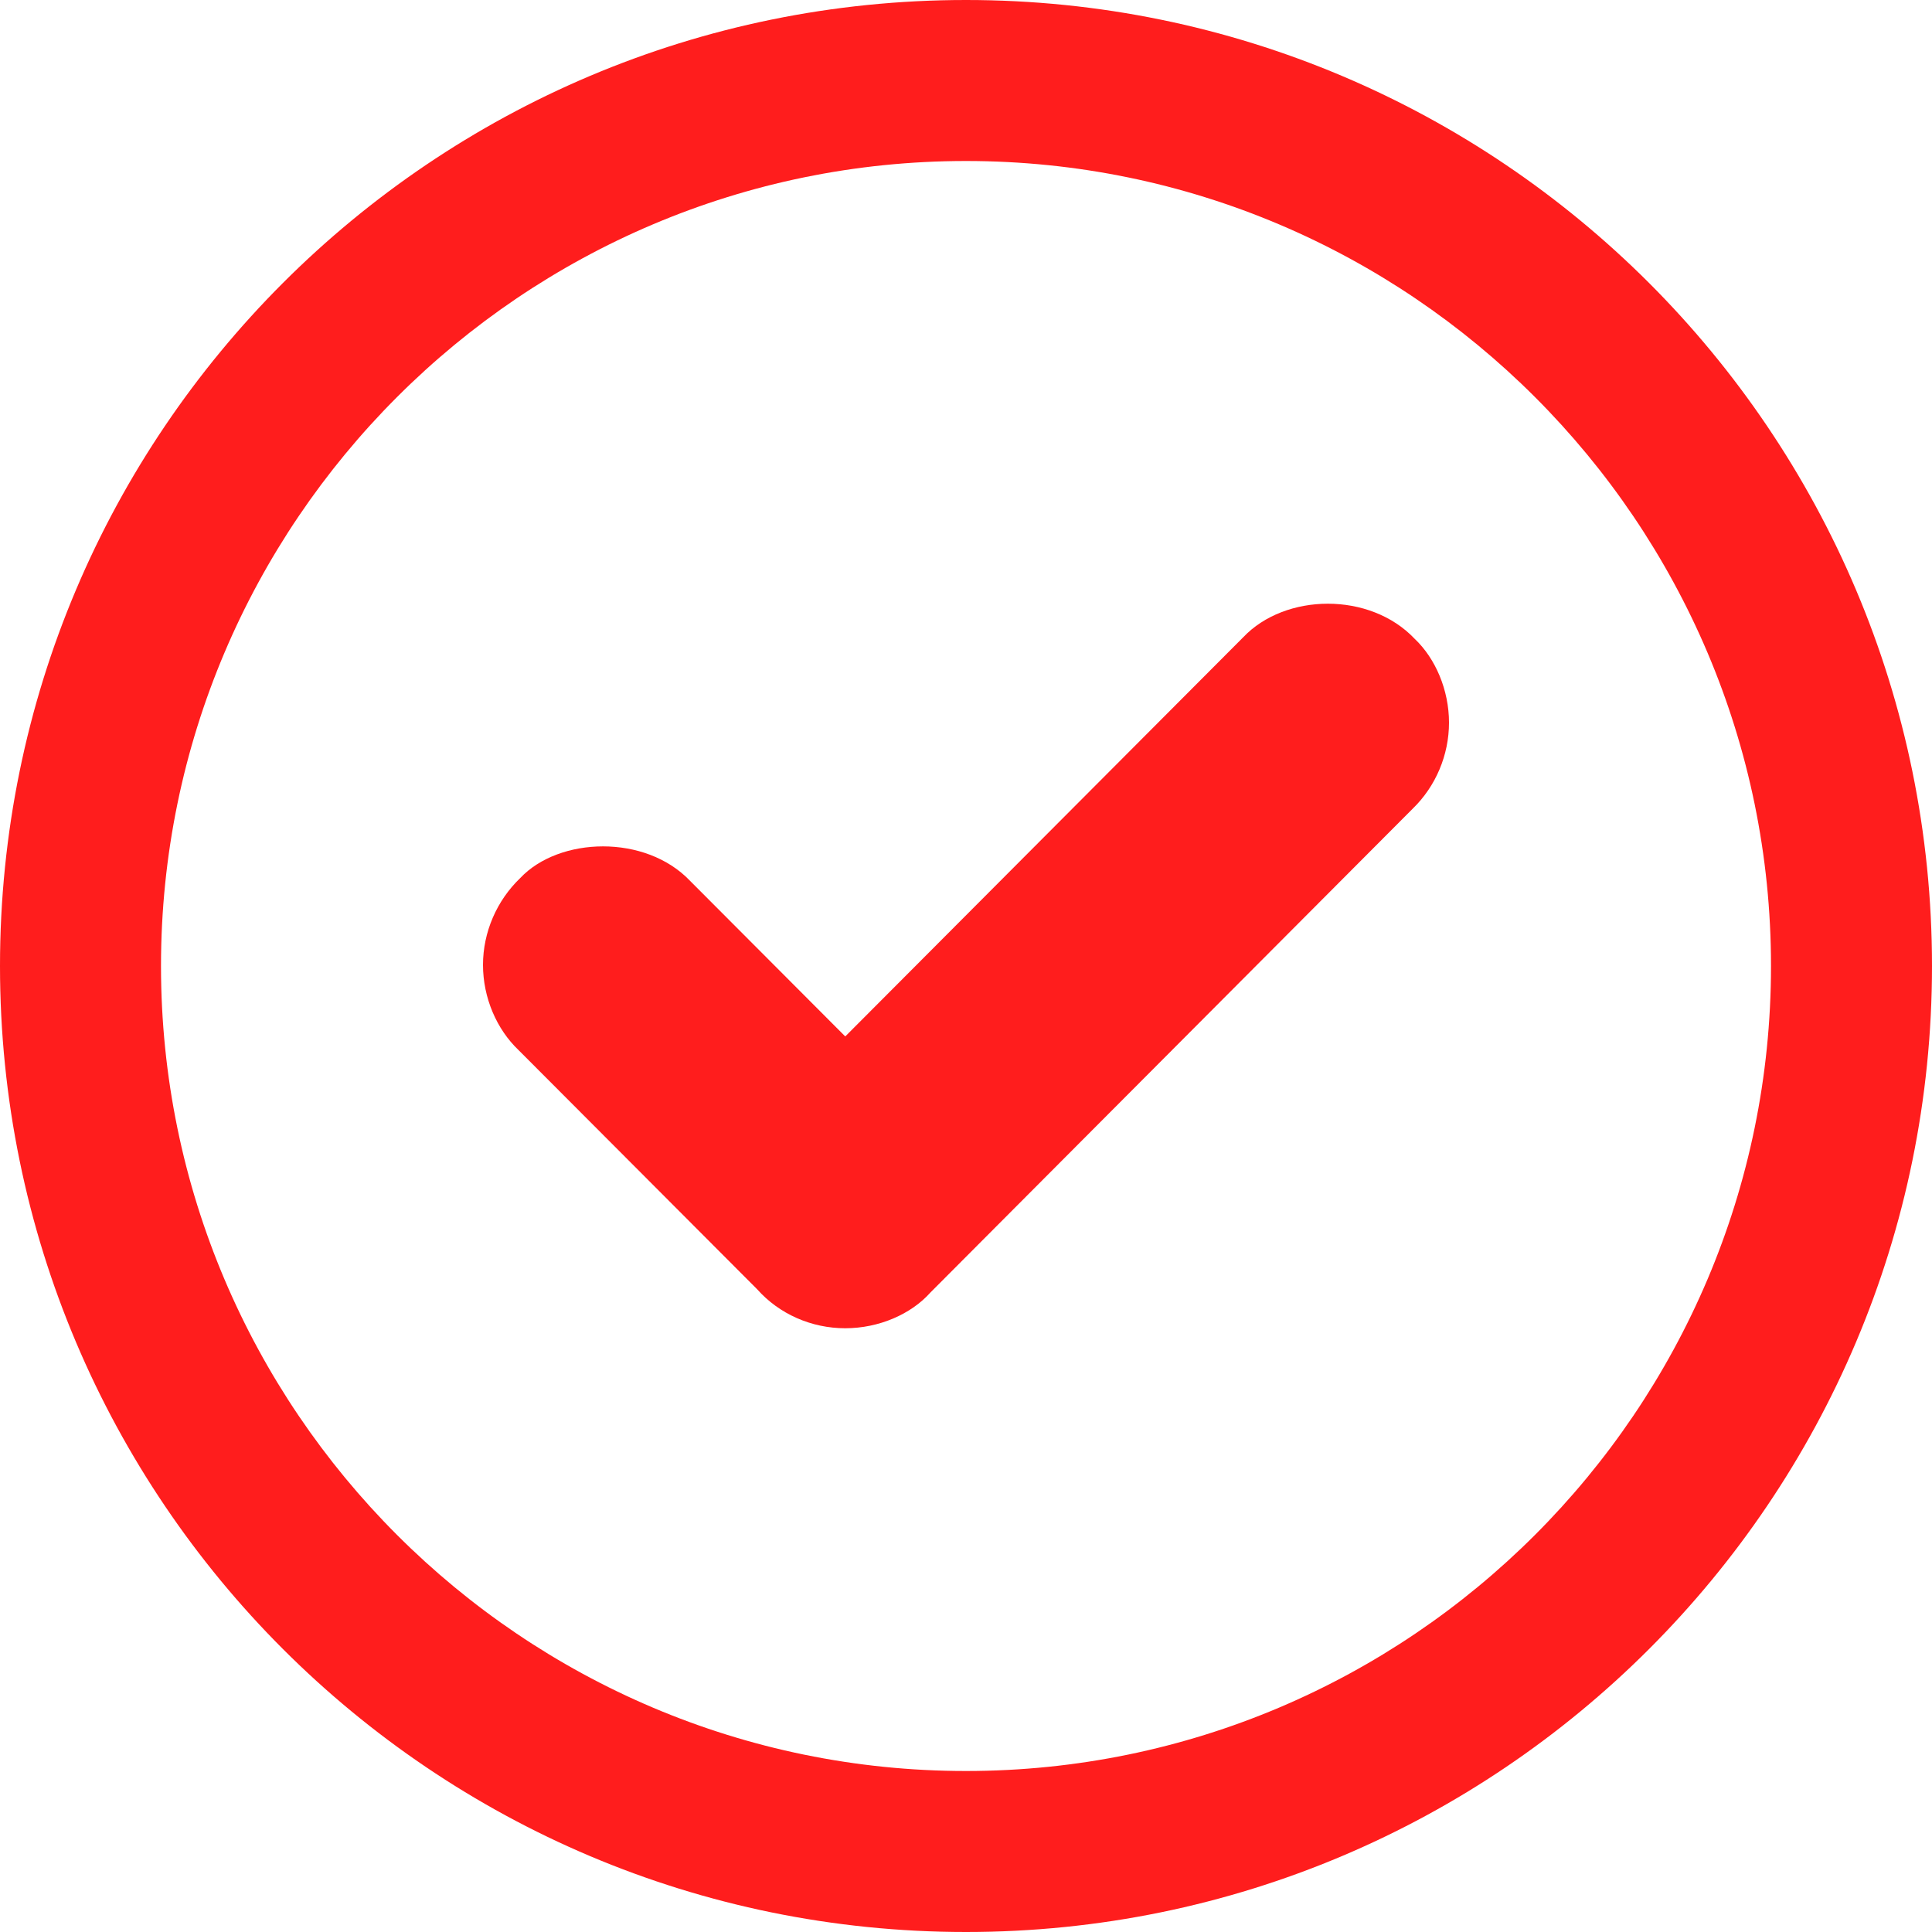
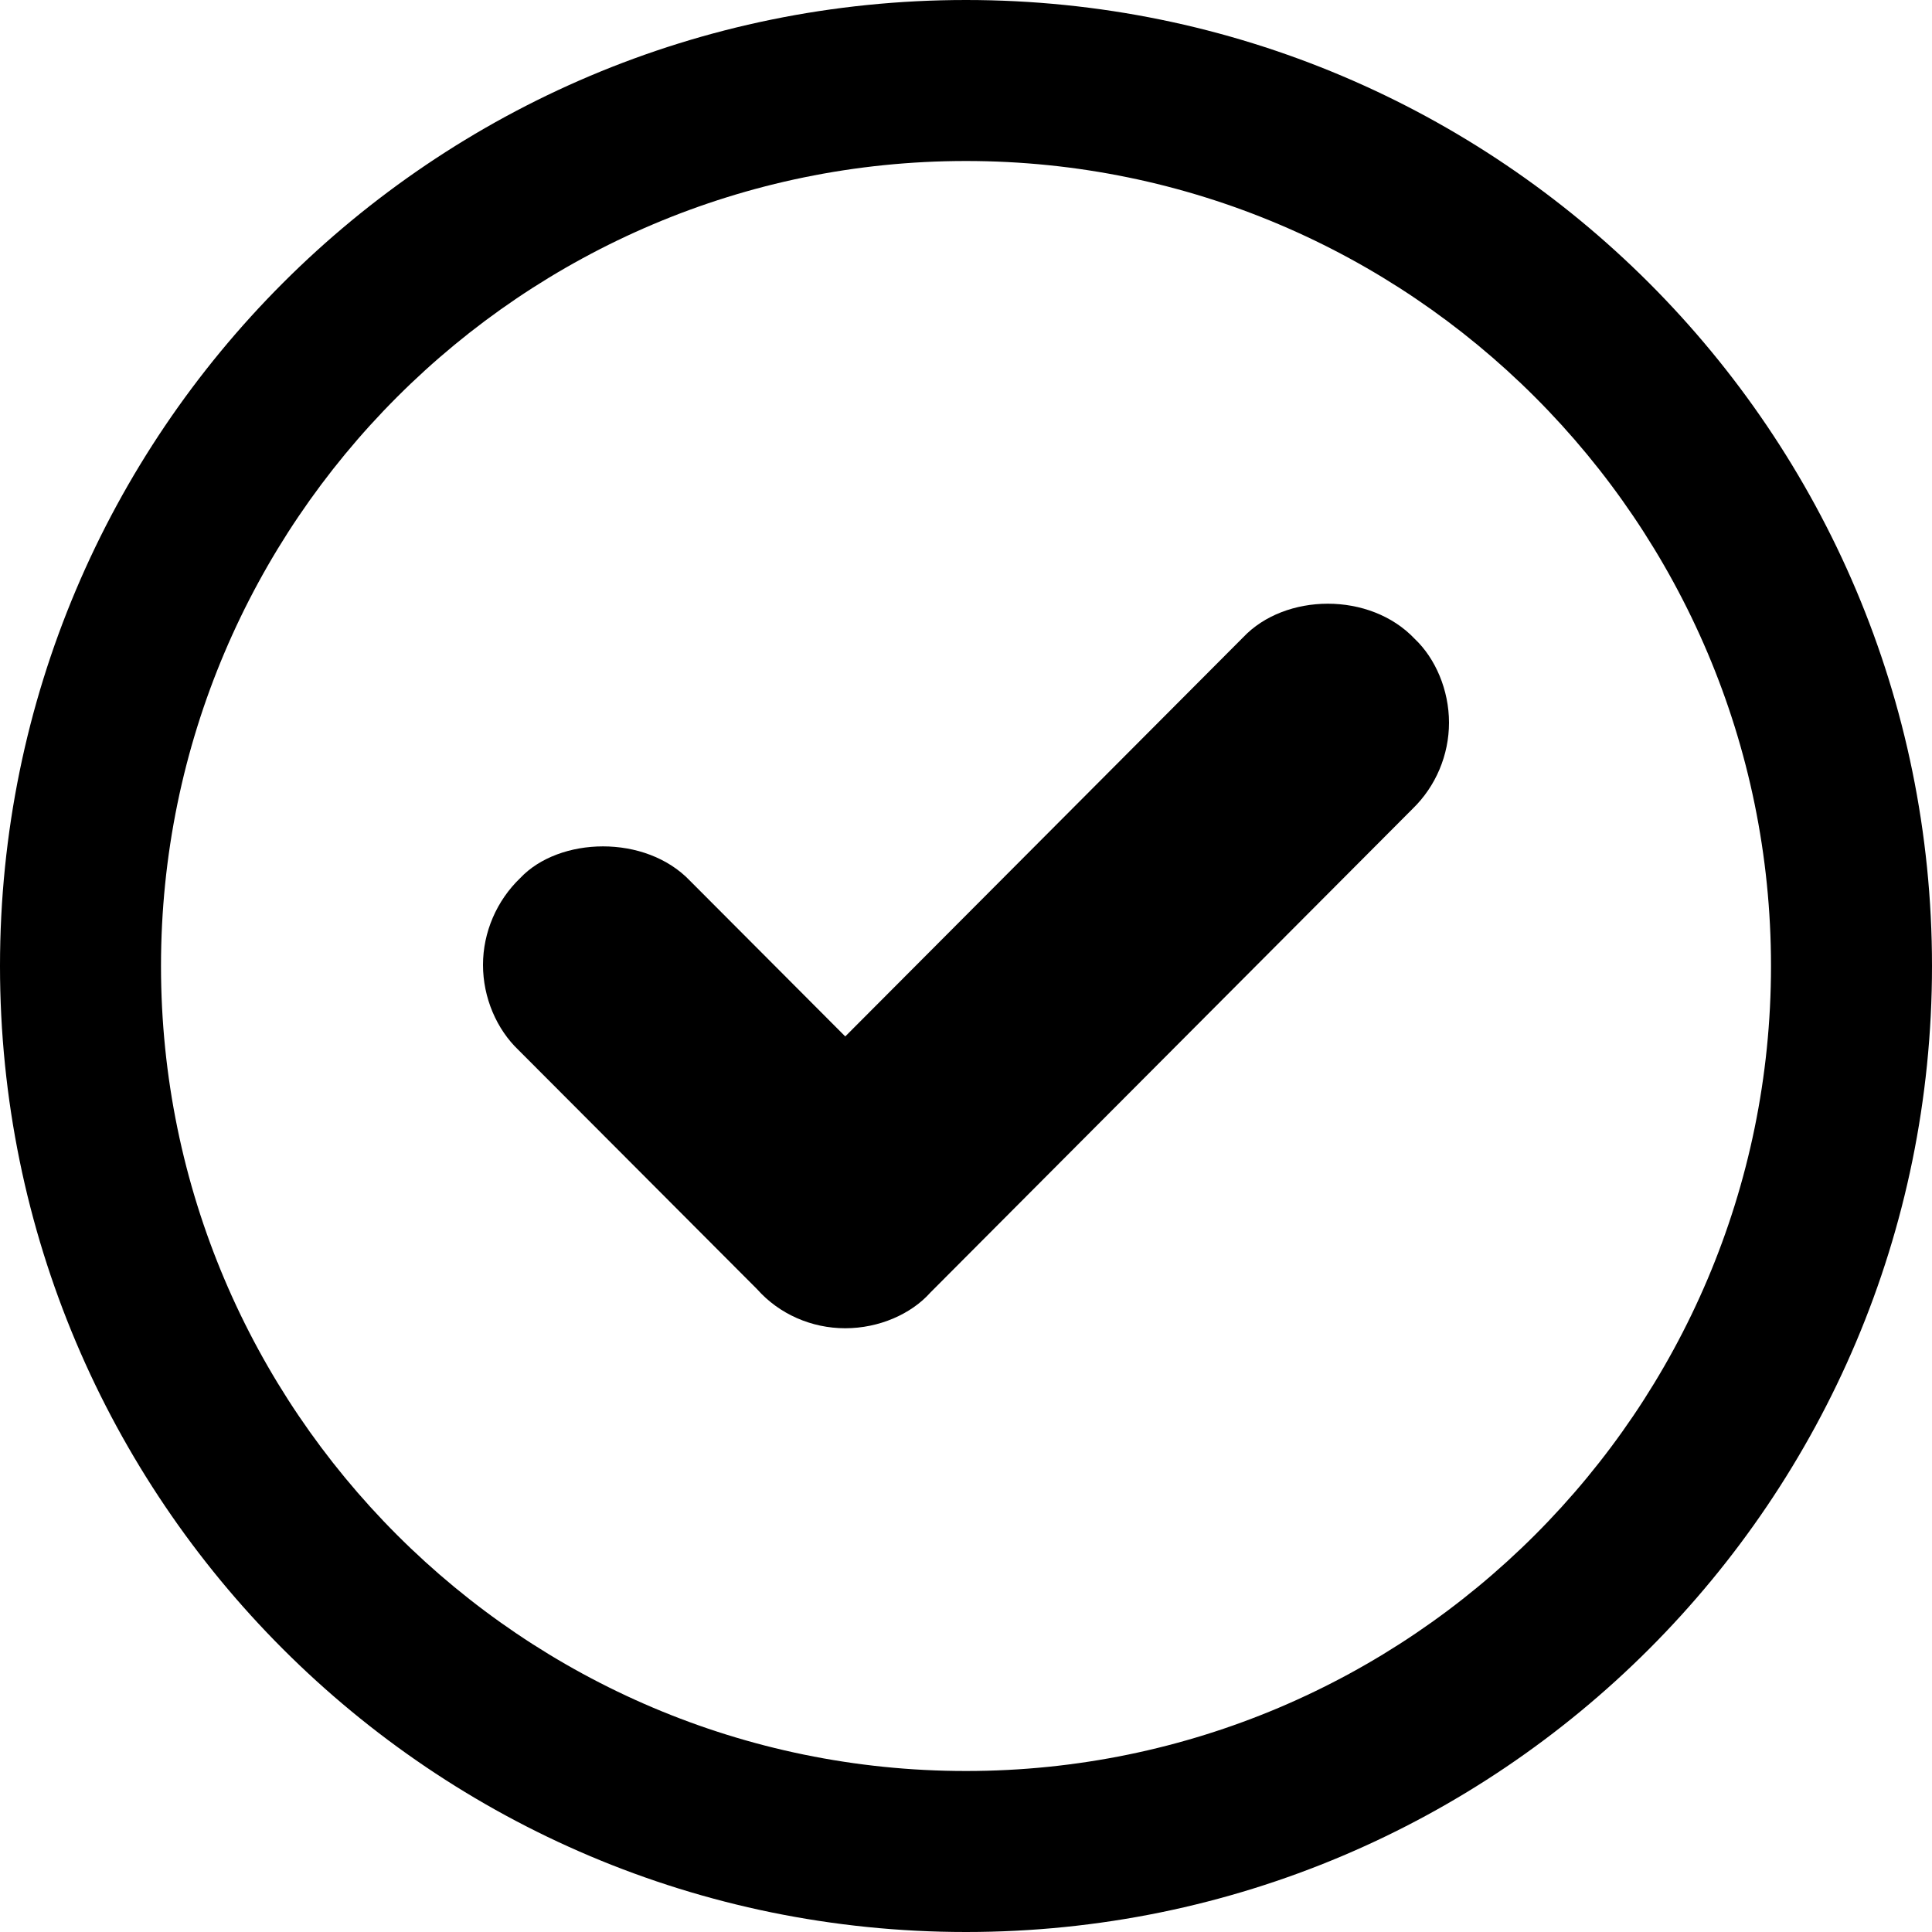
<svg xmlns="http://www.w3.org/2000/svg" width="800px" height="800px" viewBox="0 0 24 24">
-   <path fill="#FF1D1D" d="M12 2c5.514 0 10 4.486 10 10s-4.486 10-10 10S2 17.514 2 12 6.486 2 12 2m0-2C5.373 0 0 5.373 0 12s5.373 12 12 12 12-5.373 12-12S18.627 0 12 0z" />
-   <path fill="#FF1D1D" d="M10.5 16.5c-.42 0-.82-.176-1.094-.484l-2.963-2.97c-.274-.26-.443-.653-.443-1.06 0-.405.17-.798.462-1.078.482-.513 1.557-.55 2.113.037l1.925 1.93 4.943-4.958c.52-.55 1.575-.57 2.132.02.256.242.425.634.425 1.04 0 .402-.164.79-.45 1.068l-5.993 6.012c-.238.267-.637.443-1.057.443z" />
+   <path fill="#000000" d="M12 2c5.514 0 10 4.486 10 10s-4.486 10-10 10S2 17.514 2 12 6.486 2 12 2m0-2C5.373 0 0 5.373 0 12s5.373 12 12 12 12-5.373 12-12S18.627 0 12 0z" />
+   <path fill="#000000" d="M10.5 16.5c-.42 0-.82-.176-1.094-.484l-2.963-2.97c-.274-.26-.443-.653-.443-1.06 0-.405.17-.798.462-1.078.482-.513 1.557-.55 2.113.037l1.925 1.93 4.943-4.958c.52-.55 1.575-.57 2.132.02.256.242.425.634.425 1.04 0 .402-.164.79-.45 1.068l-5.993 6.012c-.238.267-.637.443-1.057.443z" />
</svg>
